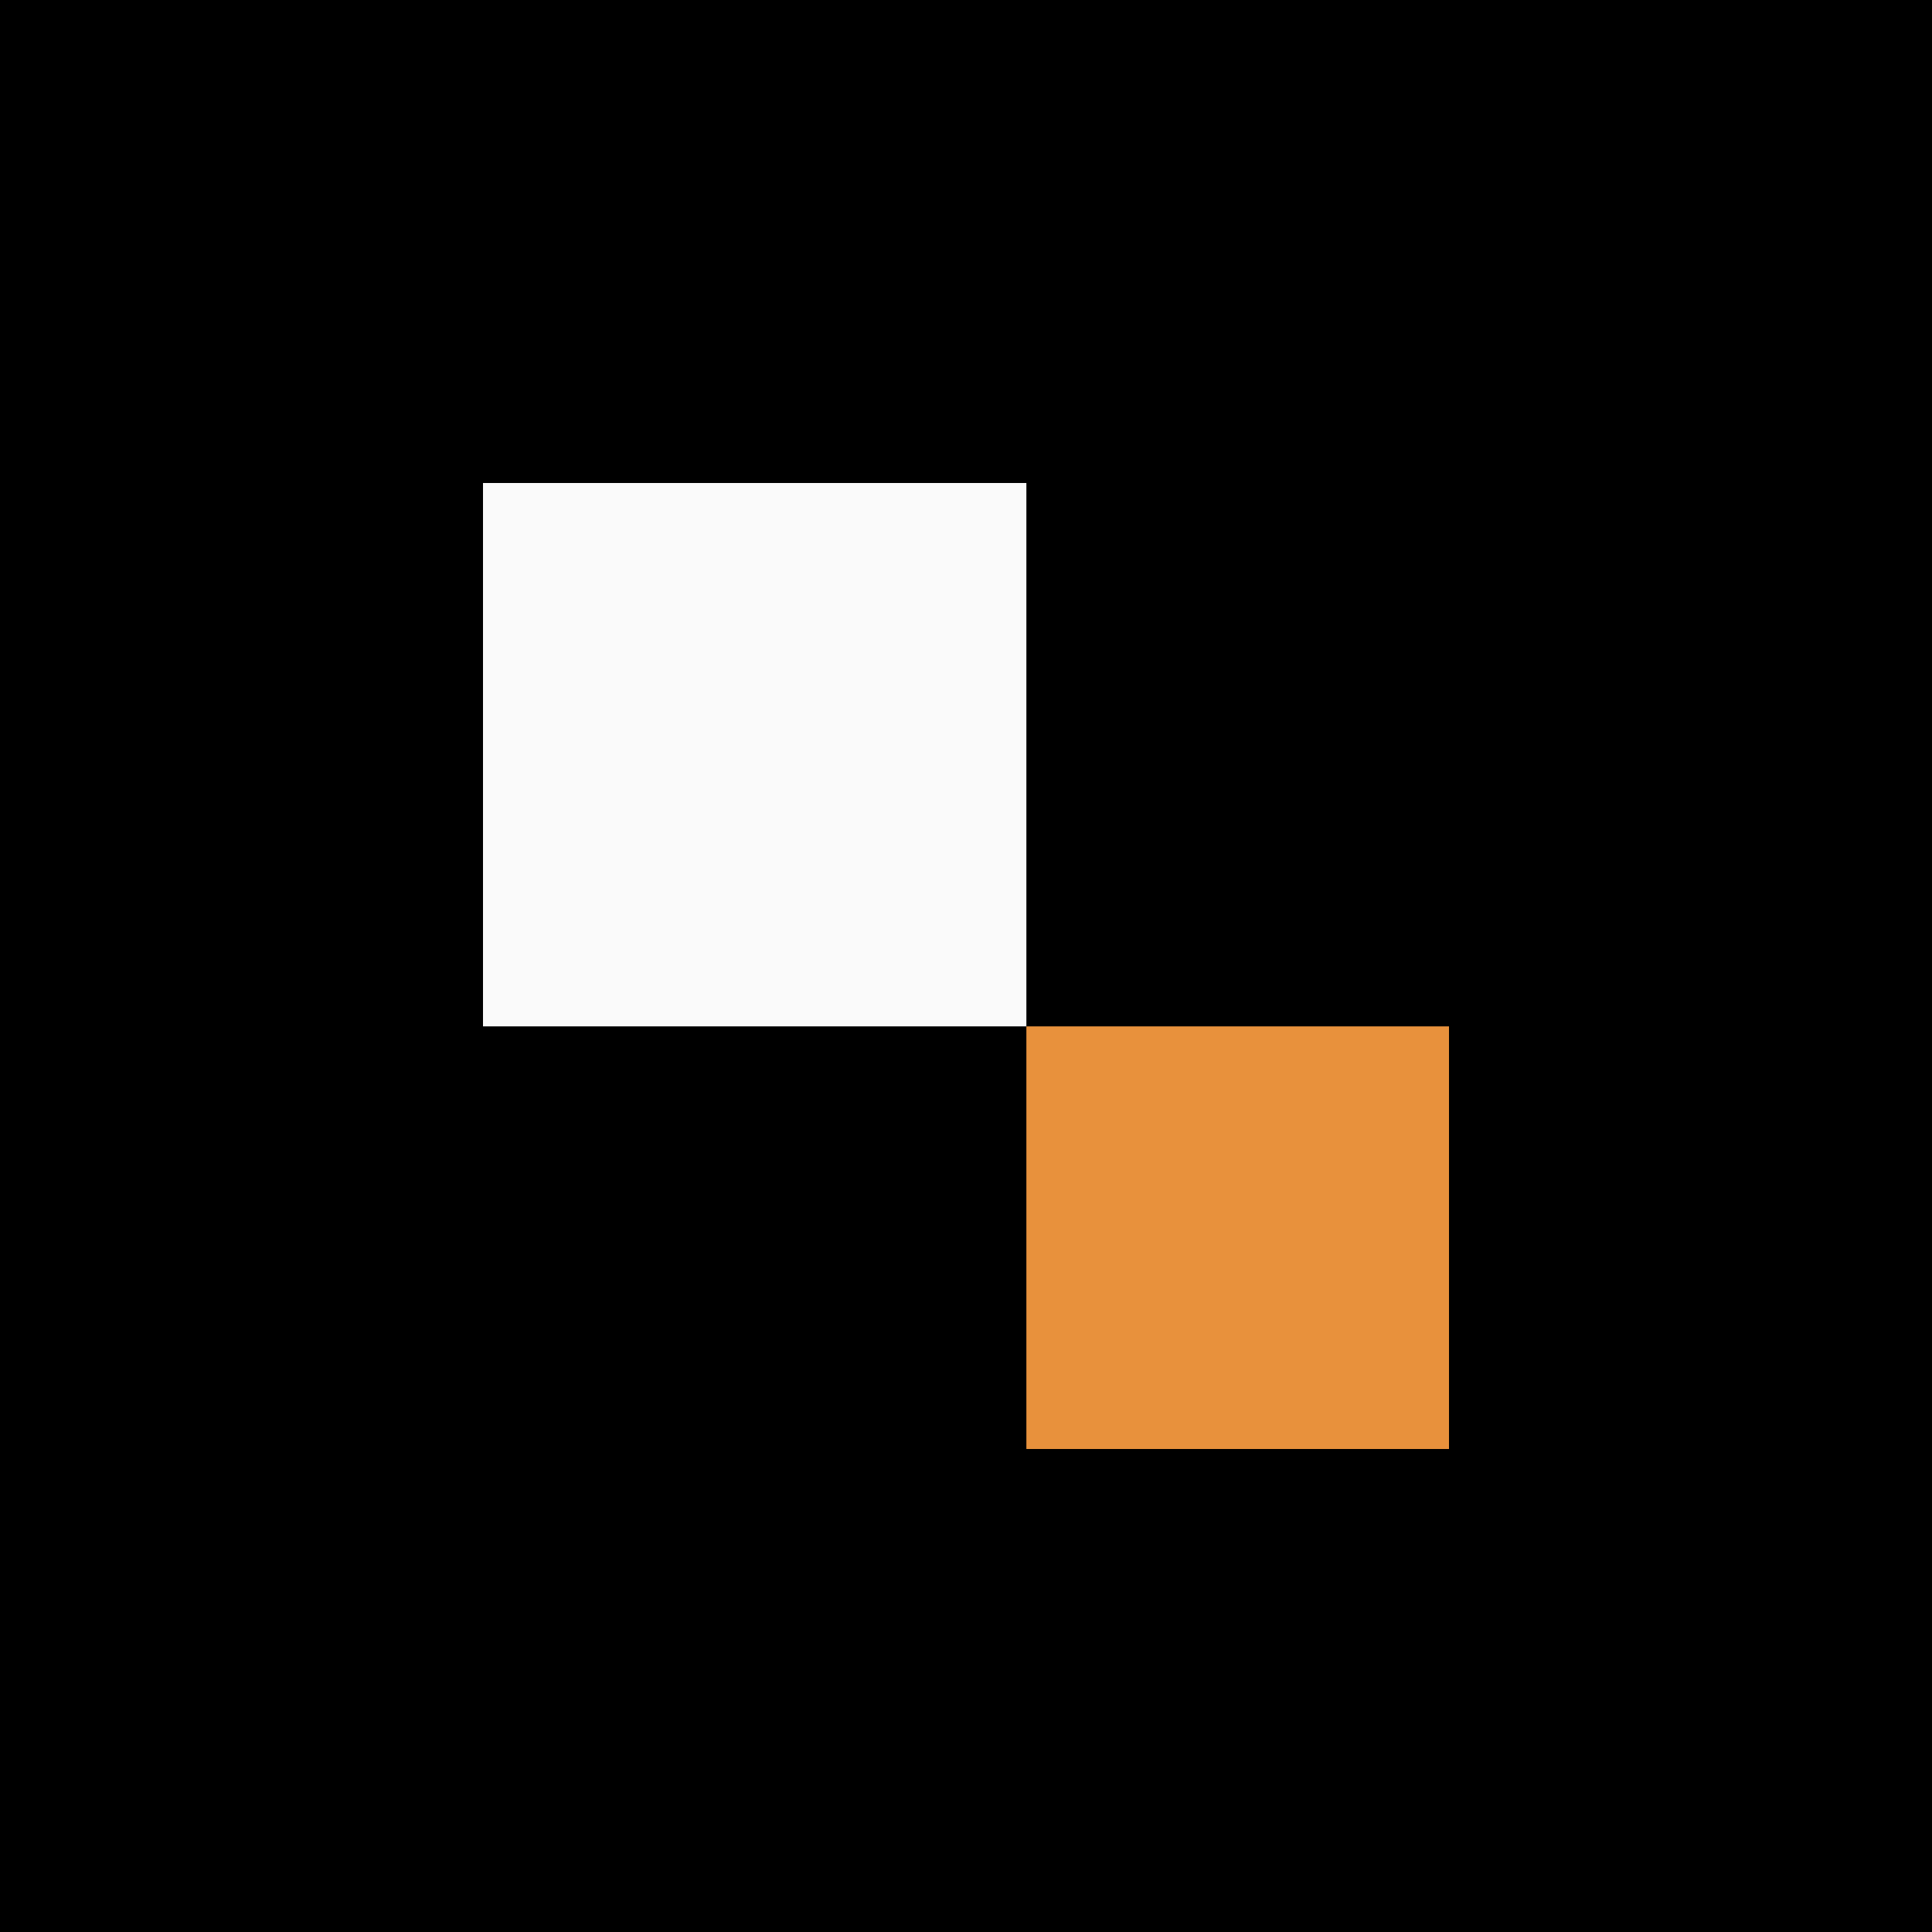
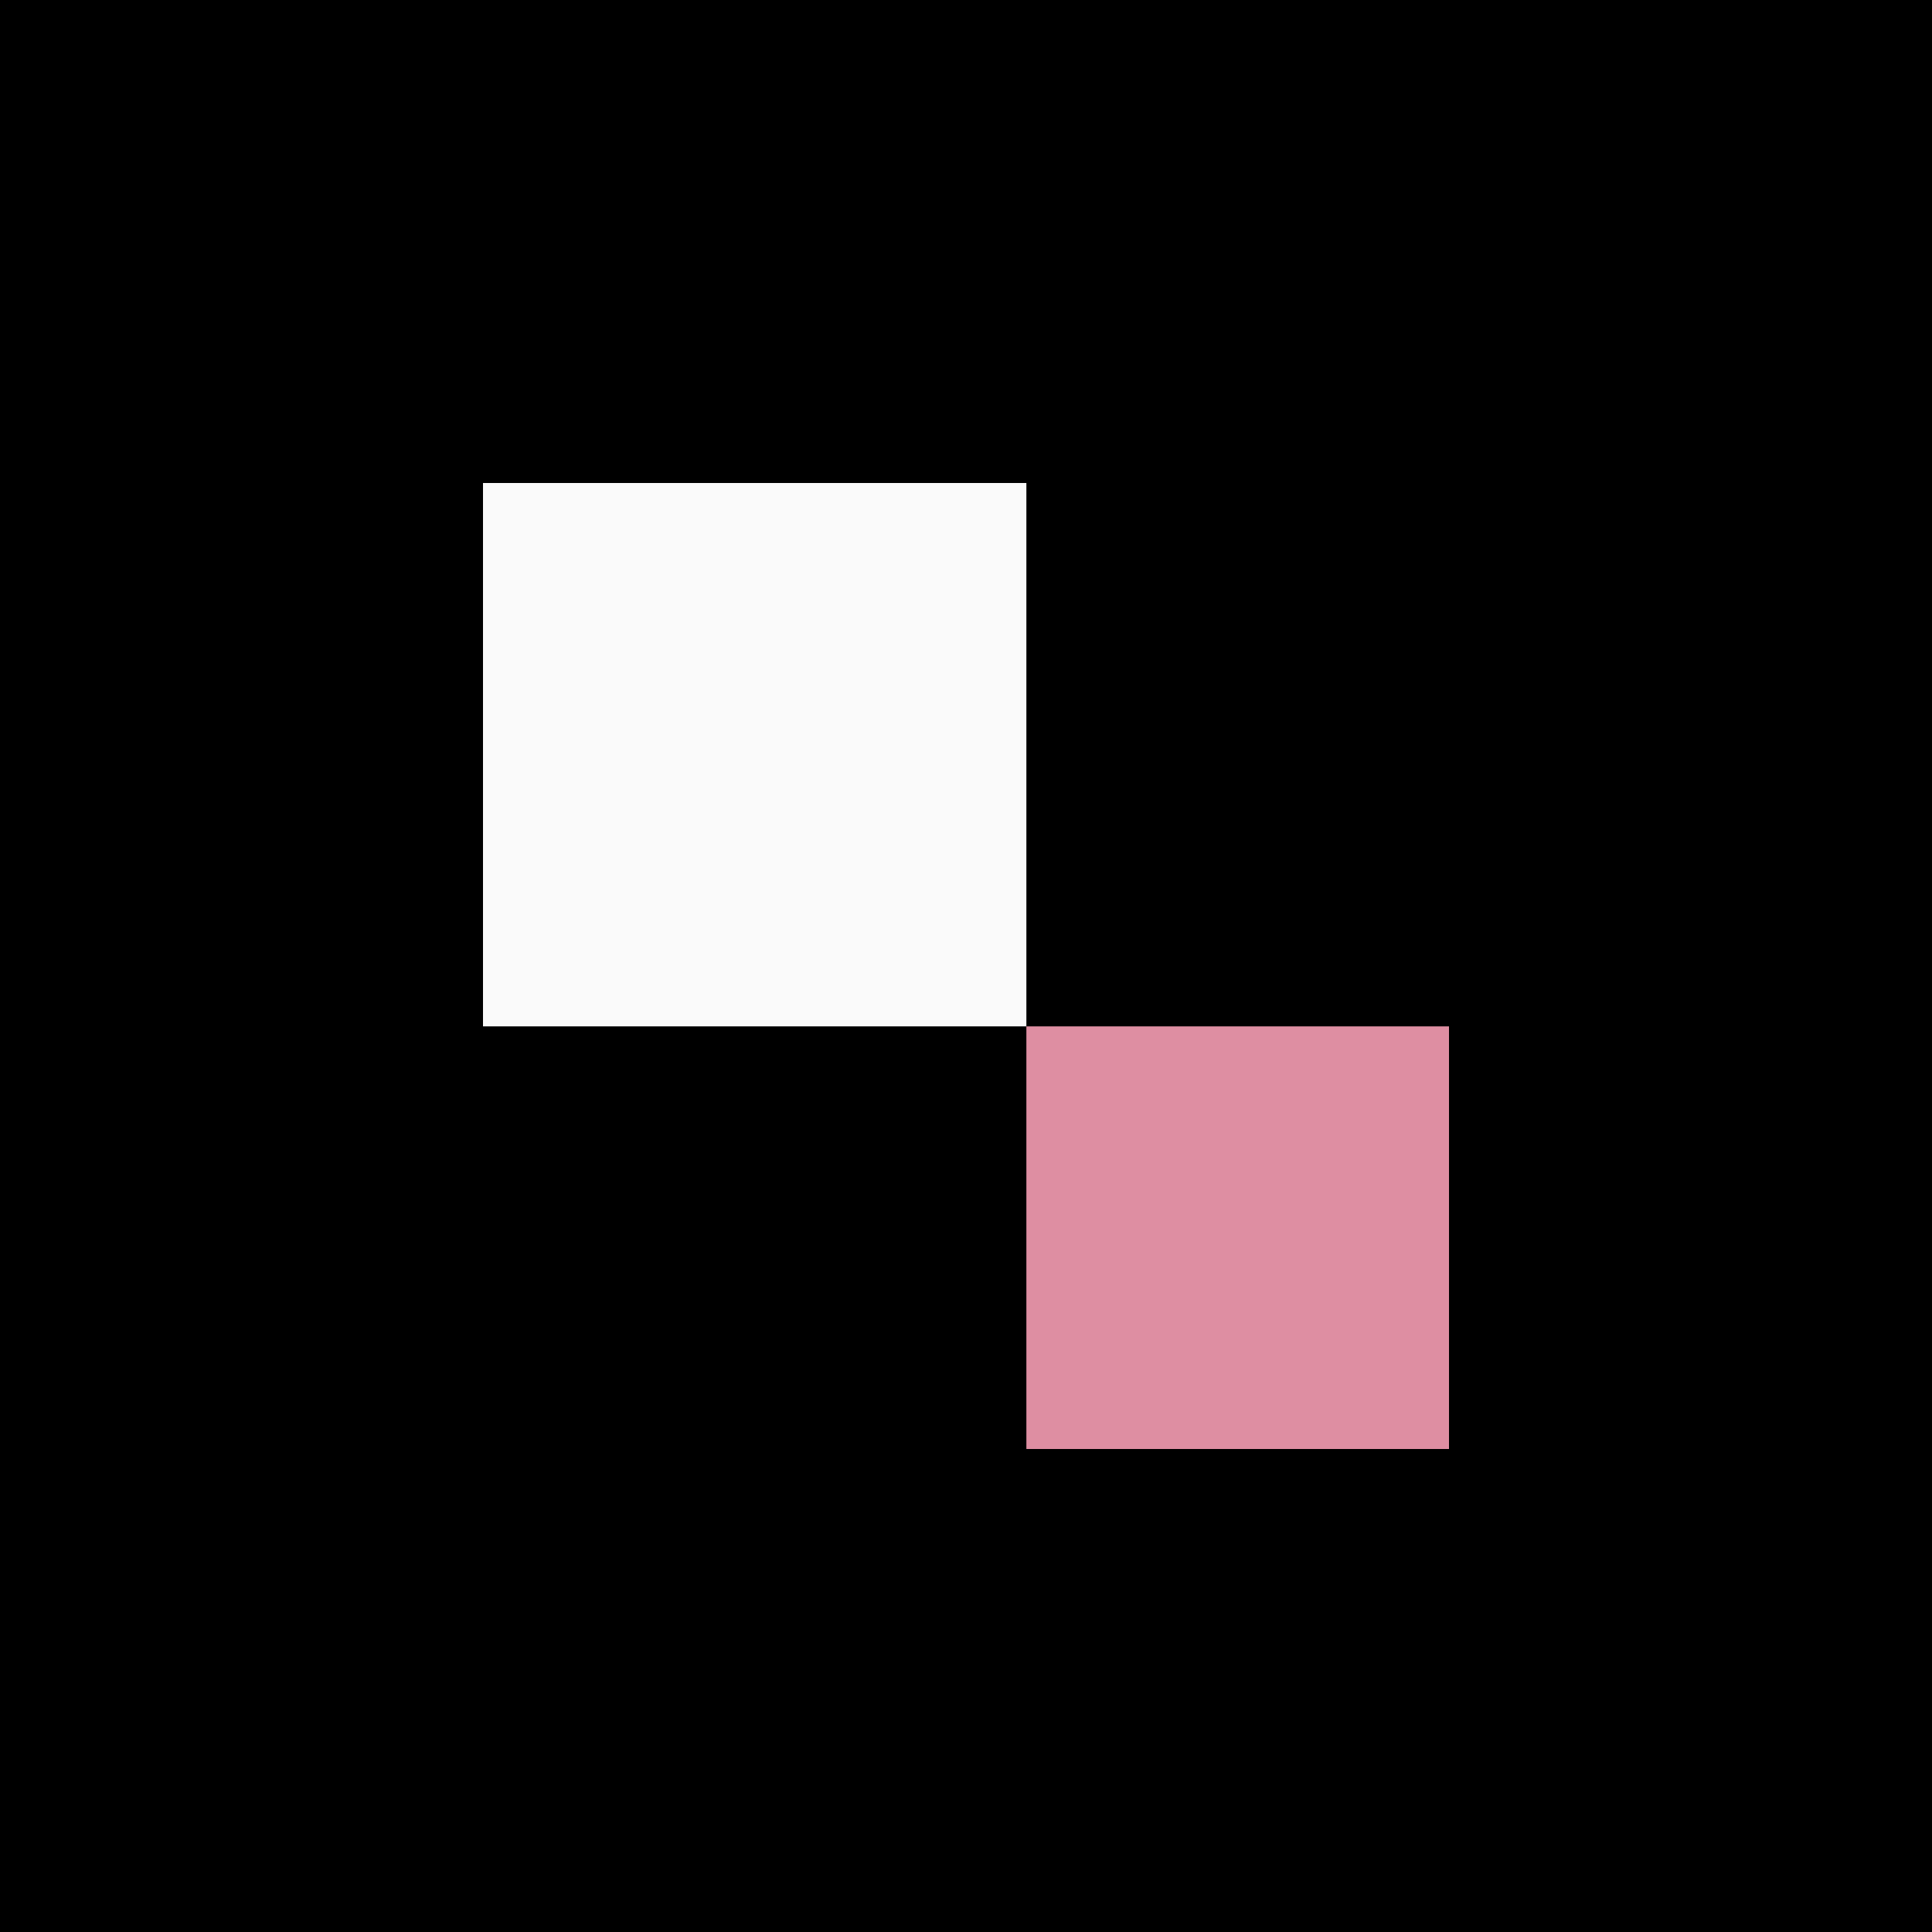
<svg xmlns="http://www.w3.org/2000/svg" viewBox="0 0 32 32">
  <rect width="32" height="32" fill="#000" />
  <rect x="8" y="8" width="9" height="9" fill="#fafafa" />
-   <rect x="17" y="17" width="7" height="7" fill="#e8913c" />
+   <rect x="17" y="17" width="7" height="7" fill="#de8ea2" />
</svg>
